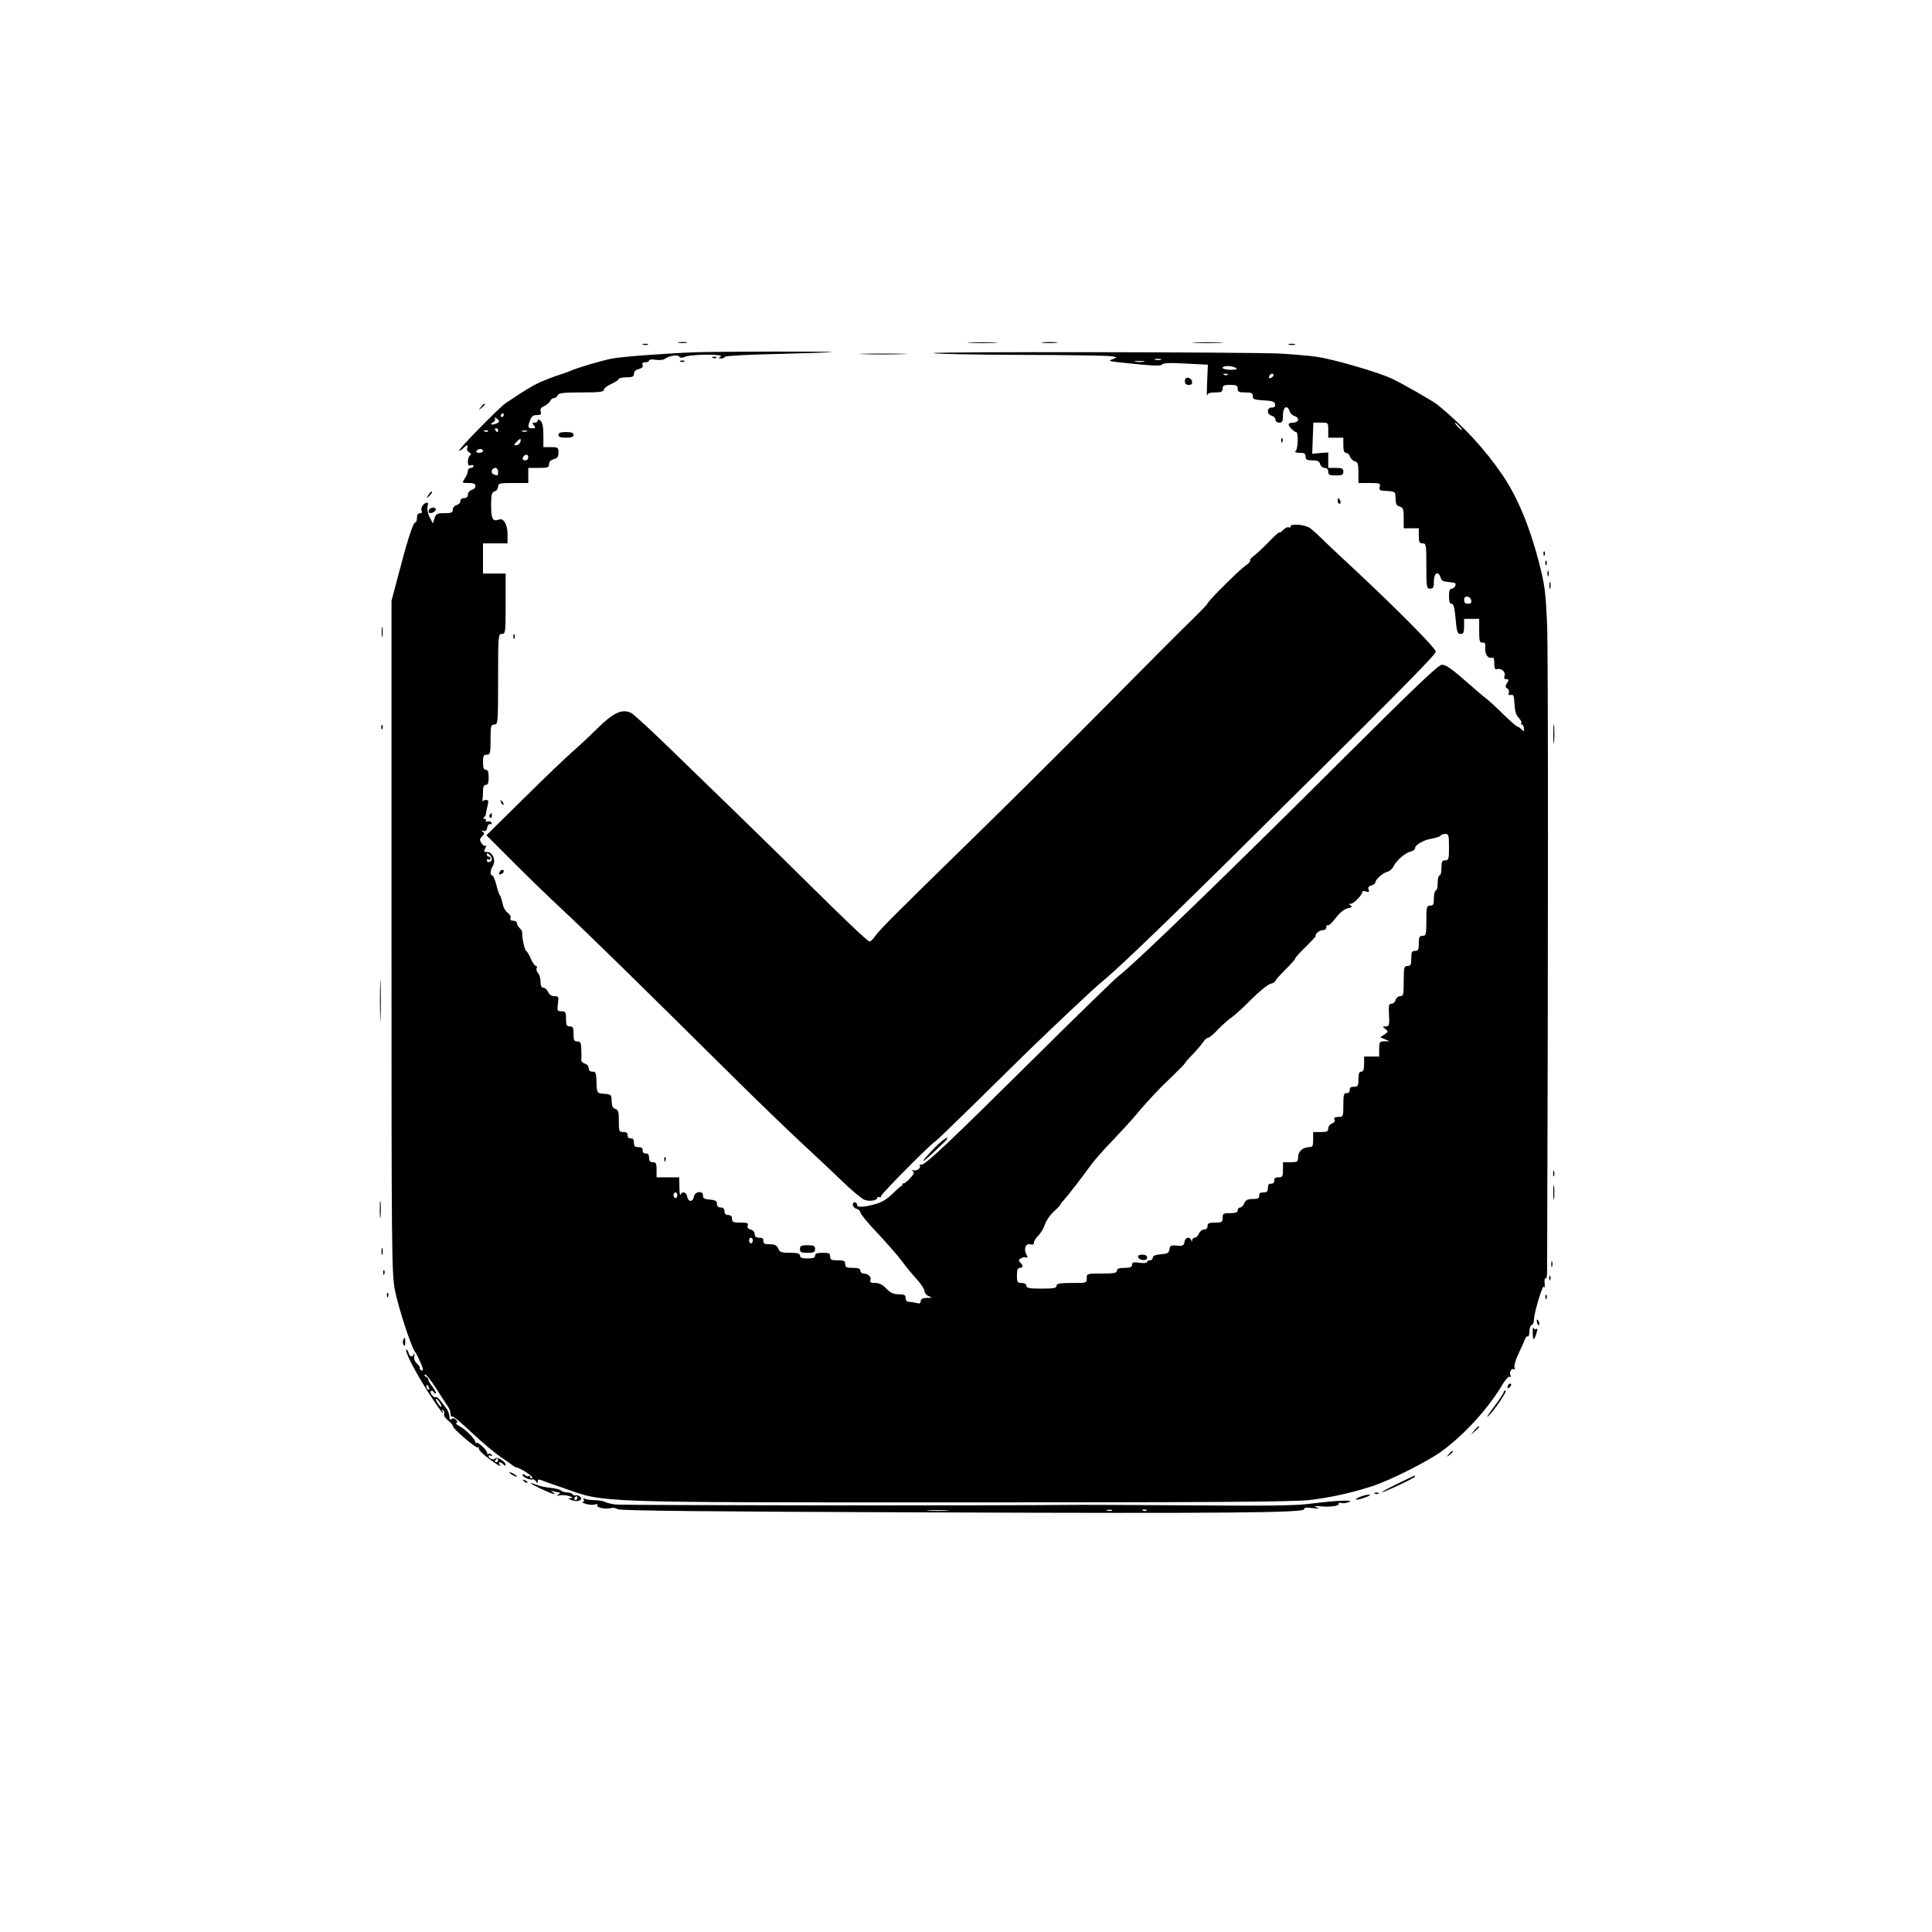
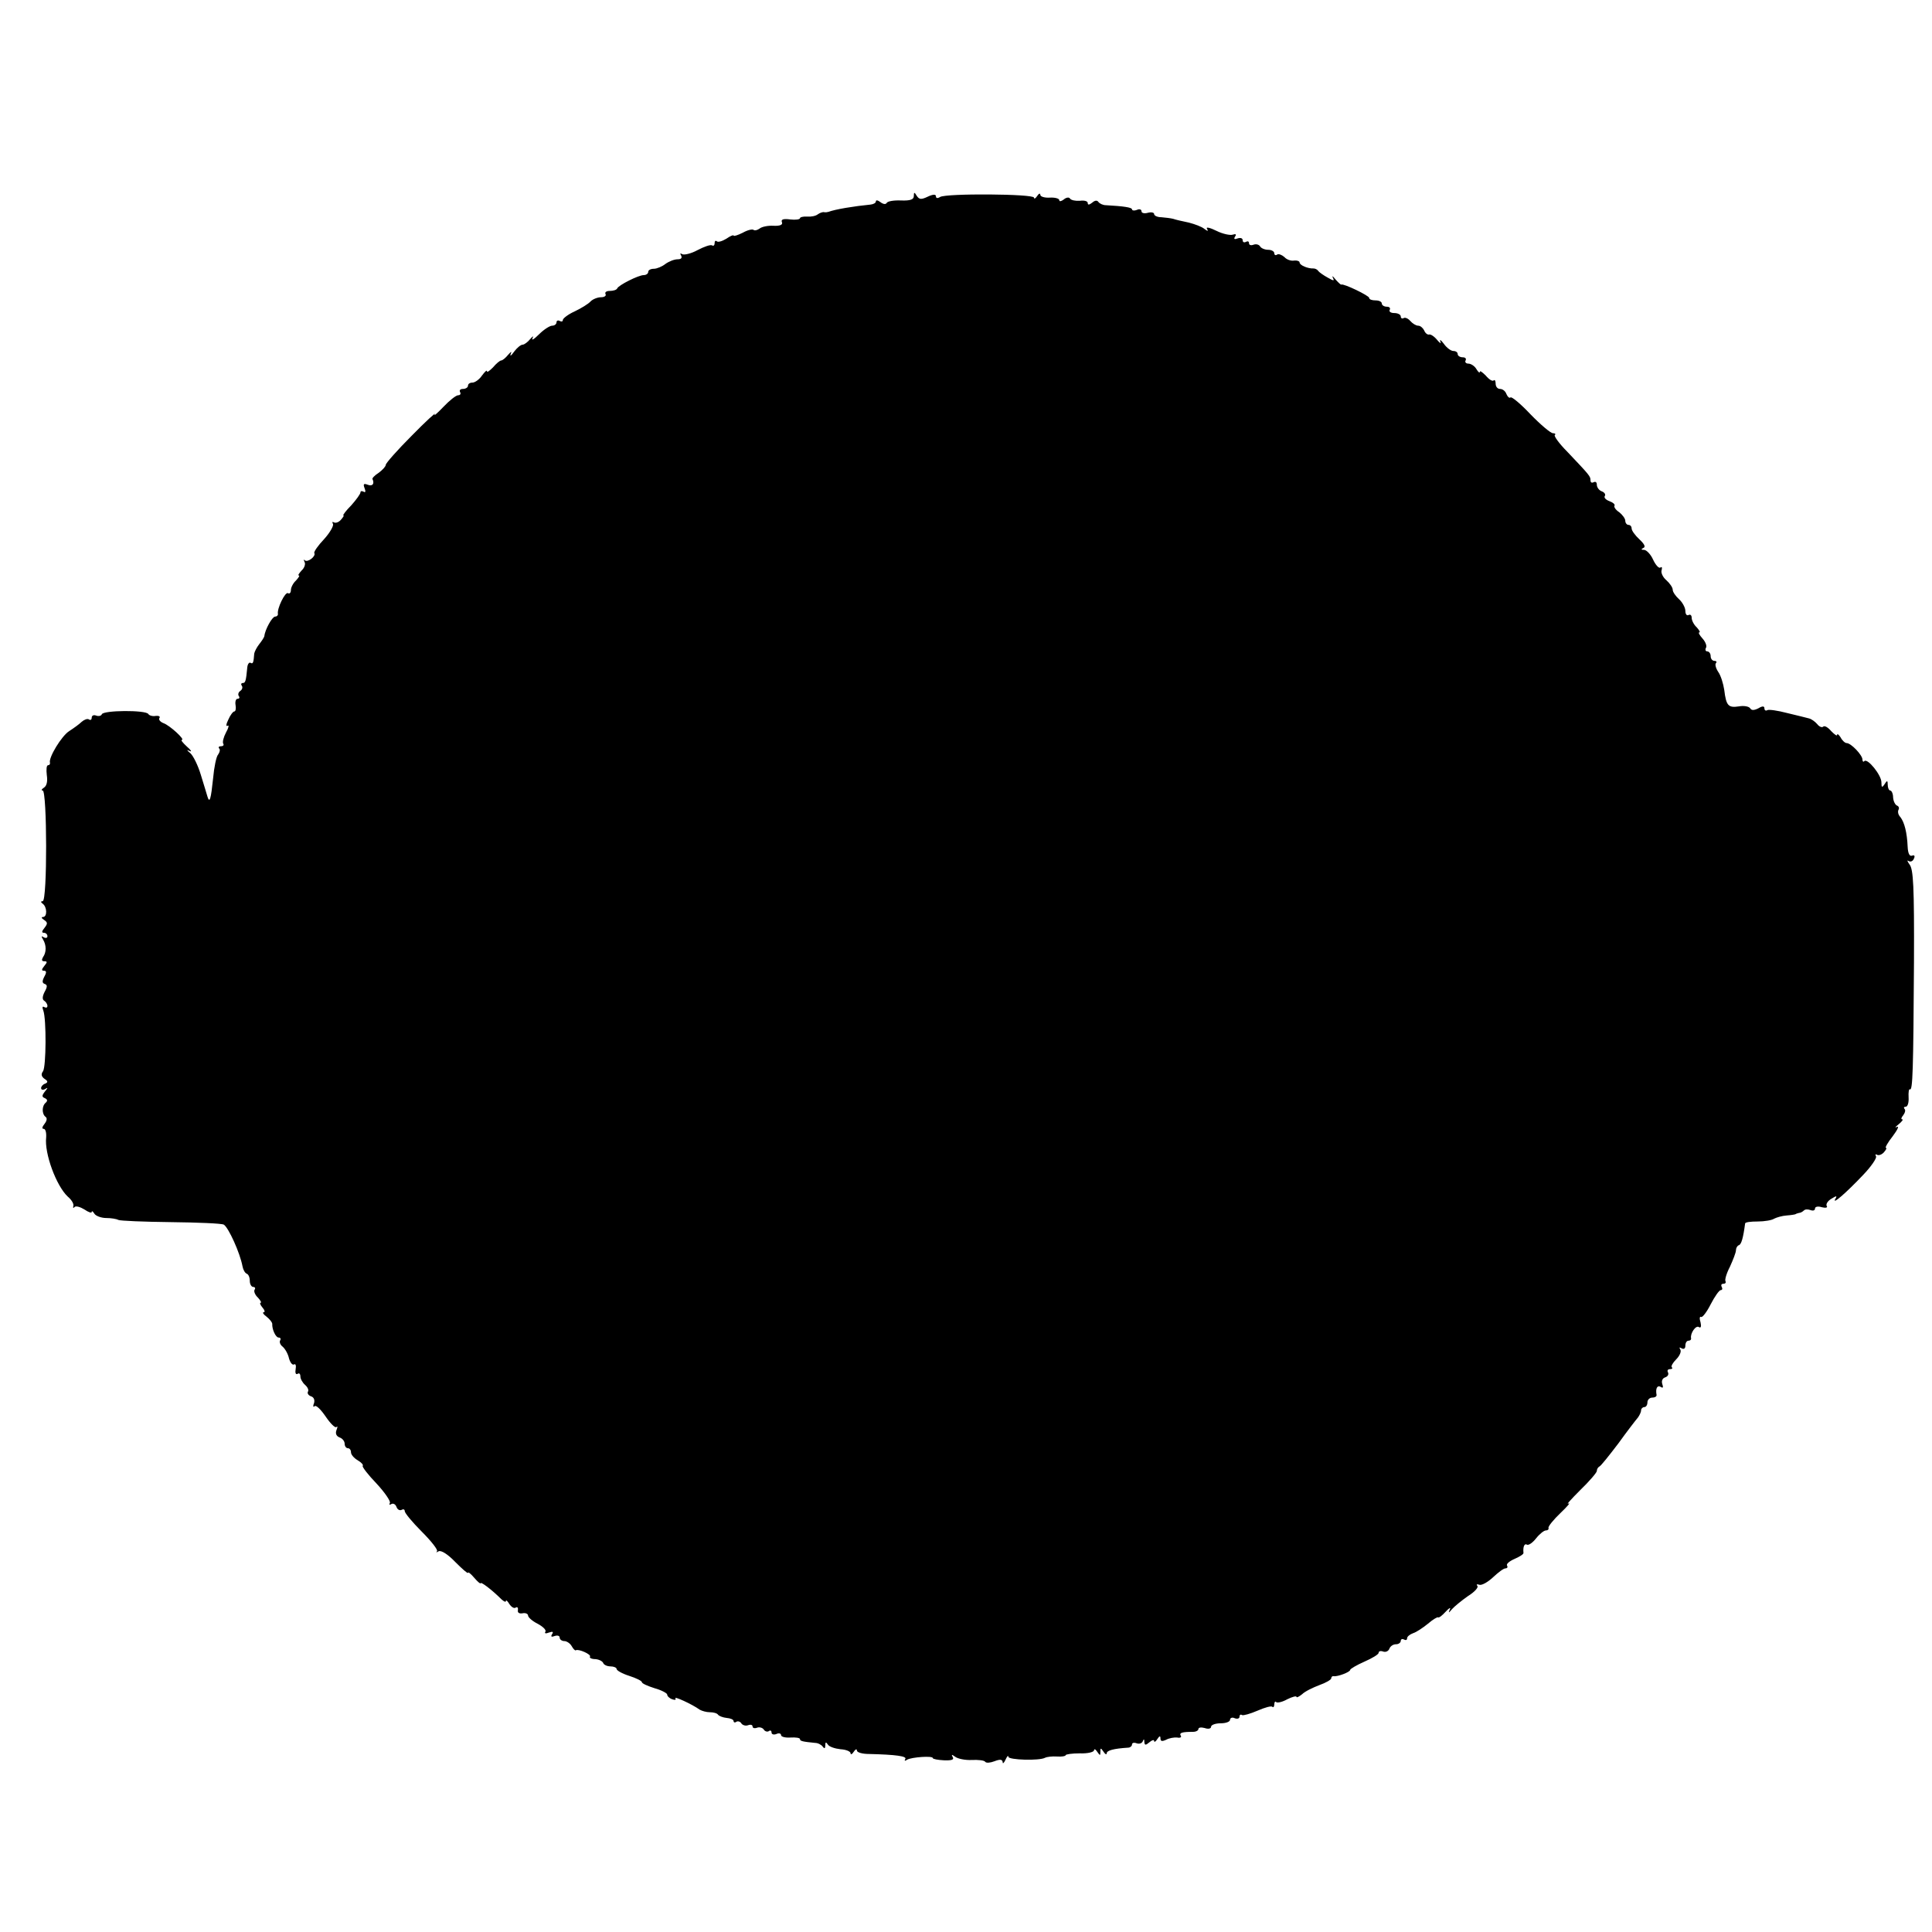
- <svg xmlns="http://www.w3.org/2000/svg" version="1.0" width="1024pt" height="1024pt" viewBox="0 0 1024 1024" preserveAspectRatio="xMidYMid meet">
-   <g transform="translate(0,1024) scale(0.1,-0.1)" fill="#000000" stroke="none">
-     <path d="M3598 8423 c12 -2 30 -2 40 0 9 3 -1 5 -23 4 -22 0 -30 -2 -17 -4z" />
-     <path d="M5143 8423 c37 -2 96 -2 130 0 34 2 4 3 -68 3 -71 0 -99 -1 -62 -3z" />
-     <path d="M5527 8423 c18 -2 50 -2 70 0 21 2 7 4 -32 4 -38 0 -55 -2 -38 -4z" />
-     <path d="M6333 8423 c37 -2 97 -2 135 0 37 2 6 3 -68 3 -74 0 -105 -1 -67 -3z" />
-     <path d="M3408 8413 c6 -2 18 -2 25 0 6 3 1 5 -13 5 -14 0 -19 -2 -12 -5z" />
-     <path d="M6833 8413 c9 -2 23 -2 30 0 6 3 -1 5 -18 5 -16 0 -22 -2 -12 -5z" />
-     <path d="M3690 8373 c-150 -5 -404 -24 -449 -34 -62 -13 -179 -48 -216 -64 -16 -7 -48 -18 -70 -25 -22 -7 -63 -23 -91 -35 -45 -21 -75 -39 -184 -112 -34 -23 -252 -245 -246 -251 3 -2 12 3 21 12 20 20 29 21 21 1 -3 -8 2 -18 11 -23 11 -6 12 -11 4 -16 -6 -4 -11 -19 -11 -33 0 -18 4 -24 15 -19 8 3 15 1 15 -4 0 -6 -7 -10 -15 -10 -8 0 -15 -7 -15 -15 0 -9 -7 -27 -16 -40 -16 -25 -16 -25 20 -25 26 0 36 -4 36 -16 0 -9 -9 -18 -20 -21 -11 -3 -20 -14 -20 -24 0 -12 -7 -19 -20 -19 -12 0 -20 -7 -20 -16 0 -9 -9 -18 -20 -21 -11 -3 -20 -14 -20 -24 0 -16 -8 -19 -44 -19 -39 0 -45 -3 -53 -27 l-9 -27 -17 33 c-10 19 -14 44 -11 57 5 19 3 23 -9 18 -18 -6 -30 -32 -21 -45 3 -5 -2 -9 -10 -9 -10 0 -16 -9 -16 -25 0 -14 -4 -25 -10 -25 -11 0 -44 -105 -92 -290 l-33 -125 0 -1780 c0 -1668 1 -1786 18 -1872 17 -89 87 -304 106 -327 6 -6 19 -33 30 -58 15 -36 17 -46 5 -41 -7 3 -12 8 -9 12 2 4 -4 15 -15 23 -11 11 -17 25 -14 40 2 13 2 17 -2 11 -9 -19 -22 -16 -29 8 -4 11 -9 18 -11 16 -10 -9 46 -117 115 -225 40 -62 75 -112 78 -112 2 0 1 5 -3 12 -4 7 -3 8 4 4 6 -4 9 -13 6 -20 -3 -8 6 -23 20 -34 14 -11 26 -24 26 -30 0 -15 126 -122 134 -114 4 4 6 1 4 -6 -2 -7 26 -34 62 -60 36 -26 59 -39 51 -29 -15 19 -2 24 17 5 8 -8 12 -8 12 -1 0 16 -48 45 -55 33 -7 -11 -35 -2 -35 12 0 5 5 6 12 2 7 -4 8 -3 4 5 -4 6 -12 9 -17 5 -5 -3 -8 -1 -7 4 4 12 -49 62 -56 54 -3 -3 -6 -1 -6 4 0 15 -53 69 -83 84 -16 8 -24 16 -18 18 7 2 6 8 -2 17 -7 8 -16 10 -23 4 -7 -5 -11 -4 -11 4 -1 21 -8 41 -18 53 -5 7 -18 23 -29 38 -10 14 -22 24 -26 21 -11 -7 -35 24 -26 32 4 4 11 1 16 -7 6 -8 10 -10 10 -4 0 6 -9 23 -20 37 -11 14 -20 30 -20 35 0 6 -6 12 -12 15 -7 2 -10 8 -6 12 4 4 30 -28 58 -71 28 -44 56 -87 63 -97 6 -10 13 -22 13 -27 1 -6 2 -15 3 -22 0 -6 4 -8 7 -5 4 4 50 -35 103 -85 53 -50 123 -109 156 -131 33 -22 62 -43 65 -46 3 -3 10 -7 15 -8 25 -4 96 -51 86 -57 -6 -4 -11 -2 -11 5 0 7 -3 9 -7 6 -3 -4 -12 -2 -20 4 -9 8 -13 8 -13 1 0 -11 38 -28 54 -23 5 1 13 -4 17 -11 7 -11 9 -10 9 1 0 9 6 11 18 6 9 -4 67 -24 127 -45 214 -75 140 -73 2095 -73 1321 0 1761 3 1845 12 114 13 223 37 335 73 95 30 295 131 370 185 120 87 253 233 324 356 16 26 33 44 38 40 6 -3 8 -1 5 5 -10 15 3 43 16 35 6 -4 8 0 4 10 -3 8 6 39 20 69 14 29 29 63 34 76 5 13 12 21 16 19 5 -3 9 9 9 26 1 17 6 33 13 35 6 2 11 13 11 25 1 41 47 192 53 177 4 -8 6 -1 4 17 -2 18 0 30 5 27 5 -3 8 14 8 38 6 1684 6 3279 0 3428 -8 176 -12 208 -44 333 -49 187 -113 341 -189 454 -95 141 -210 265 -348 378 -26 20 -177 107 -239 137 -74 35 -311 104 -402 117 -41 6 -127 13 -193 17 -167 8 -1871 11 -1838 2 14 -4 225 -8 467 -9 243 0 456 -4 475 -7 34 -5 34 -5 10 -15 -28 -12 -40 -10 135 -28 86 -8 120 -9 125 -1 5 8 43 10 125 5 l118 -6 -4 -91 c-2 -50 -2 -83 0 -73 3 13 13 17 43 17 32 0 39 3 39 20 0 17 7 20 40 20 33 0 40 -3 40 -20 0 -17 7 -20 40 -20 33 0 40 -3 40 -20 0 -16 8 -19 57 -22 46 -2 59 -7 61 -20 2 -13 -3 -18 -17 -18 -28 0 -28 -36 -1 -43 11 -3 20 -12 20 -21 0 -9 8 -16 20 -16 17 0 20 7 20 40 0 43 23 57 35 21 3 -11 15 -23 26 -26 28 -9 24 -35 -6 -35 -14 0 -25 -4 -25 -9 0 -12 29 -41 40 -41 13 0 10 -94 -4 -102 -6 -4 4 -8 22 -8 25 0 32 -4 32 -20 0 -16 7 -20 36 -20 27 0 37 -5 41 -20 3 -11 14 -20 24 -20 12 0 19 -7 19 -20 0 -17 7 -20 40 -20 33 0 40 3 40 20 0 17 -7 20 -40 20 l-40 0 0 41 0 41 -42 -3 -43 -4 3 83 3 82 40 0 c39 0 39 0 39 -40 l0 -40 40 0 40 0 0 -40 c0 -28 4 -40 14 -40 8 0 17 -9 21 -19 3 -11 15 -23 26 -26 16 -5 19 -16 19 -61 l0 -54 59 0 c54 0 59 -2 54 -20 -4 -16 0 -20 18 -21 62 -3 64 -4 65 -29 2 -45 4 -49 24 -55 17 -5 20 -15 20 -61 l0 -54 40 0 40 0 0 -40 c0 -33 3 -40 20 -40 19 0 20 -7 20 -120 0 -113 1 -120 20 -120 17 0 20 7 20 40 0 43 23 57 35 20 3 -11 12 -21 18 -21 7 -1 19 -3 27 -4 8 -1 20 -3 27 -4 17 -2 4 -31 -13 -31 -10 0 -14 -12 -14 -40 0 -28 4 -40 14 -40 10 0 16 -22 21 -80 6 -69 10 -80 26 -80 15 0 19 7 19 40 l0 40 40 0 40 0 0 -64 c0 -55 3 -64 18 -62 13 1 16 -5 14 -27 -3 -33 15 -60 35 -53 9 4 13 -5 13 -30 0 -24 4 -34 13 -31 22 8 48 -13 42 -34 -5 -13 -2 -19 9 -19 14 0 14 -3 4 -20 -11 -17 -10 -22 1 -29 8 -5 11 -16 8 -24 -4 -10 0 -13 11 -10 14 3 17 -5 19 -48 2 -36 8 -59 23 -74 11 -12 17 -25 13 -28 -3 -4 -2 -7 3 -7 5 0 10 -9 11 -20 2 -18 0 -19 -13 -5 -9 8 -19 15 -23 15 -4 0 -36 28 -72 63 -35 35 -76 72 -91 84 -15 11 -55 45 -90 76 -93 82 -120 101 -144 104 -17 3 -133 -108 -531 -504 -589 -588 -1105 -1087 -1183 -1145 -19 -14 -217 -207 -440 -428 -456 -452 -587 -576 -607 -573 -8 0 -12 -2 -9 -5 11 -10 -15 -31 -32 -25 -12 3 -13 2 -4 -4 10 -7 6 -16 -15 -39 -15 -16 -31 -28 -35 -27 -4 2 -7 0 -5 -5 1 -4 -1 -7 -4 -7 -3 0 -25 -19 -48 -42 -30 -29 -59 -47 -95 -56 -57 -16 -95 -17 -93 -4 1 5 -4 12 -10 14 -7 3 -13 -3 -13 -12 0 -9 9 -19 20 -22 11 -3 20 -12 20 -19 0 -8 42 -59 93 -112 50 -54 108 -120 127 -146 19 -26 54 -69 77 -94 24 -26 43 -55 43 -65 0 -10 10 -22 23 -27 20 -8 19 -9 -10 -9 -24 -1 -33 -6 -33 -17 0 -12 -6 -15 -22 -10 -13 3 -31 6 -40 6 -11 0 -18 8 -18 20 0 16 -7 20 -36 20 -28 0 -44 7 -66 30 -19 21 -38 30 -59 30 -22 0 -30 4 -26 14 7 17 -11 36 -35 36 -10 0 -18 7 -18 15 0 11 -11 15 -40 15 -33 0 -40 3 -40 20 0 17 -7 20 -40 20 -33 0 -40 3 -40 20 0 17 -7 20 -40 20 -29 0 -40 -4 -40 -15 0 -11 -11 -15 -40 -15 -29 0 -40 4 -40 15 0 11 -13 15 -53 15 -45 0 -54 3 -62 22 -8 18 -18 23 -45 23 -27 0 -35 4 -34 18 1 12 -5 17 -22 17 -17 0 -24 6 -24 19 0 11 -9 21 -21 24 -15 4 -20 11 -16 21 5 13 -2 16 -38 16 -38 0 -45 3 -45 20 0 13 -7 20 -20 20 -13 0 -20 7 -20 20 0 13 -7 20 -20 20 -13 0 -20 7 -20 19 0 16 -8 20 -37 23 -29 2 -38 7 -37 21 3 28 -44 23 -48 -5 -2 -13 -10 -23 -18 -23 -8 0 -16 10 -18 23 -4 24 -27 30 -35 10 -3 -7 -6 11 -6 40 l-1 52 -60 0 -60 0 0 40 c0 33 -3 40 -20 40 -14 0 -20 7 -20 24 0 17 -5 23 -17 22 -11 0 -17 6 -17 17 1 12 -5 17 -22 17 -19 0 -24 5 -24 24 0 17 -5 23 -17 22 -11 0 -17 6 -17 17 1 12 -5 17 -22 17 -23 0 -24 3 -24 59 0 49 -3 59 -18 63 -13 4 -19 15 -20 38 -1 39 -1 39 -43 43 -36 3 -36 3 -38 75 -1 35 -4 42 -21 42 -13 0 -20 7 -20 19 0 10 -9 21 -21 24 -11 3 -19 11 -18 19 1 7 1 32 0 56 -1 35 -4 42 -21 42 -17 0 -20 7 -20 40 0 33 -3 40 -20 40 -17 0 -20 7 -20 40 0 36 -3 40 -24 40 -22 0 -24 3 -19 40 5 37 4 40 -18 40 -16 0 -28 8 -34 23 -6 12 -17 22 -25 22 -10 0 -15 10 -15 31 0 17 -6 39 -14 47 -7 9 -10 21 -6 27 3 5 1 10 -4 10 -6 0 -19 18 -28 40 -10 22 -21 40 -24 40 -8 0 -24 78 -21 96 1 6 -5 17 -13 24 -8 7 -15 19 -15 26 0 8 -9 14 -20 14 -12 0 -17 5 -14 14 3 8 -4 20 -15 28 -12 8 -24 30 -27 49 -4 19 -10 39 -15 44 -4 6 -13 32 -19 58 -7 26 -16 47 -21 47 -13 0 -11 27 3 50 18 28 -1 75 -29 74 -19 0 -20 2 -11 20 6 12 7 18 3 14 -5 -5 -15 1 -22 12 -12 18 -12 22 2 37 13 13 14 18 3 25 -10 8 -9 9 4 4 12 -3 18 2 20 17 2 12 9 21 16 19 8 -1 10 2 7 8 -4 6 -14 9 -22 6 -8 -3 -11 -1 -8 4 3 6 0 10 -7 10 -8 0 -9 3 -3 8 6 4 11 14 11 22 1 8 5 27 9 43 5 21 4 27 -8 27 -8 0 -17 -3 -20 -7 -2 -5 -2 -2 0 5 1 8 3 29 3 48 0 24 5 34 15 34 11 0 15 11 15 40 0 29 -4 40 -15 40 -11 0 -15 11 -15 40 0 33 3 40 20 40 18 0 20 7 20 80 0 73 2 80 20 80 19 0 20 7 20 240 0 233 1 240 20 240 19 0 20 7 20 160 l0 160 -60 0 -60 0 0 80 0 80 65 0 65 0 0 49 c0 52 -21 87 -46 77 -32 -12 -41 4 -41 74 0 59 3 71 19 76 10 3 18 14 18 25 0 17 8 19 80 19 l80 0 0 40 0 40 55 0 c48 0 55 2 55 20 0 13 9 22 25 26 19 5 25 13 25 35 0 27 -3 29 -40 29 l-40 0 0 64 c0 44 -5 67 -15 76 -10 9 -15 9 -15 1 0 -6 -7 -11 -16 -11 -14 0 -14 -3 -4 -15 10 -13 9 -15 -9 -15 -24 0 -25 7 -11 44 7 19 17 26 35 26 21 0 25 4 21 18 -5 13 1 22 19 30 14 7 28 19 31 27 4 8 13 15 20 15 8 0 17 7 20 15 5 12 29 15 125 15 93 0 119 3 119 13 0 8 18 22 40 32 22 10 40 22 40 27 0 4 18 8 40 8 33 0 40 4 40 19 0 12 9 21 26 25 17 5 24 12 20 21 -4 10 1 15 14 15 11 0 20 4 20 9 0 6 16 7 35 4 19 -3 40 -1 47 4 22 17 70 25 78 13 5 -8 15 -8 34 0 36 13 207 14 186 0 -13 -8 -13 -10 2 -10 9 0 18 4 20 9 2 5 129 12 283 15 153 4 281 8 283 10 3 4 -592 3 -718 -1z m2463 -40 c-7 -2 -21 -2 -30 0 -10 3 -4 5 12 5 17 0 24 -2 18 -5z m-90 -10 c-13 -2 -33 -2 -45 0 -13 2 -3 4 22 4 25 0 35 -2 23 -4z m487 -33 c11 -7 4 -10 -27 -10 -24 0 -43 5 -43 10 0 13 50 13 70 0z m-43 -36 c-3 -3 -12 -4 -19 -1 -8 3 -5 6 6 6 11 1 17 -2 13 -5z m243 -3 c0 -5 -7 -11 -14 -14 -10 -4 -13 -1 -9 9 6 15 23 19 23 5z m-4080 -211 c0 -5 -5 -10 -11 -10 -5 0 -7 5 -4 10 3 6 8 10 11 10 2 0 4 -4 4 -10z m-32 -41 c-7 -5 -20 -9 -28 -9 -12 1 -11 3 3 11 10 6 14 15 10 22 -4 7 1 6 11 -2 13 -11 14 -16 4 -22z m5097 -19 c10 -11 16 -20 13 -20 -3 0 -13 9 -23 20 -10 11 -16 20 -13 20 3 0 13 -9 23 -20z m-5095 -20 c0 -5 -2 -10 -4 -10 -3 0 -8 5 -11 10 -3 6 -1 10 4 10 6 0 11 -4 11 -10z m-53 -6 c-3 -3 -12 -4 -19 -1 -8 3 -5 6 6 6 11 1 17 -2 13 -5z m206 -1 c-7 -2 -19 -2 -25 0 -7 3 -2 5 12 5 14 0 19 -2 13 -5z m-36 -58 c-4 -8 -13 -15 -22 -15 -13 0 -12 3 3 18 19 21 27 20 19 -3z m-197 -45 c0 -5 -9 -10 -21 -10 -11 0 -17 5 -14 10 3 6 13 10 21 10 8 0 14 -4 14 -10z m240 -35 c0 -8 -7 -15 -15 -15 -16 0 -20 12 -8 23 11 12 23 8 23 -8z m-160 -75 c0 -22 -1 -23 -24 -14 -18 7 -10 34 10 34 8 0 14 -9 14 -20z m5158 -683 c2 -12 -3 -17 -17 -17 -15 0 -21 6 -21 21 0 25 33 22 38 -4z m-118 -1307 c0 -63 -2 -70 -20 -70 -17 0 -20 -7 -20 -40 0 -22 -4 -40 -10 -40 -5 0 -10 -18 -10 -40 0 -22 -4 -40 -10 -40 -5 0 -10 -18 -10 -40 0 -33 -3 -40 -20 -40 -18 0 -20 -7 -20 -80 0 -73 -2 -80 -20 -80 -17 0 -20 -7 -20 -40 0 -33 -3 -40 -20 -40 -17 0 -20 -7 -20 -40 0 -33 -3 -40 -20 -40 -18 0 -20 -7 -20 -80 0 -72 -2 -80 -19 -80 -10 0 -21 -9 -24 -20 -3 -11 -13 -20 -22 -20 -14 0 -16 -9 -13 -60 3 -54 1 -60 -17 -60 -19 -1 -19 -1 -2 -14 16 -13 16 -14 -5 -29 l-23 -15 25 -10 25 -11 -27 0 c-26 -1 -28 -4 -28 -41 l0 -40 -40 0 -40 0 0 -40 c0 -29 -4 -40 -15 -40 -11 0 -15 -11 -15 -40 0 -36 -3 -40 -24 -40 -17 0 -23 -5 -22 -17 0 -11 -6 -17 -16 -17 -15 2 -18 -7 -18 -62 0 -62 -1 -64 -26 -64 -19 0 -25 -4 -21 -14 4 -9 -2 -17 -14 -21 -10 -4 -19 -15 -19 -26 0 -16 -7 -19 -40 -19 l-40 0 0 -40 c0 -35 -3 -40 -22 -40 -33 -1 -58 -23 -58 -54 0 -24 -3 -26 -40 -26 l-40 0 0 -40 c0 -36 -3 -40 -24 -40 -17 0 -23 -5 -22 -17 0 -11 -6 -17 -16 -17 -13 1 -18 -5 -18 -22 0 -19 -5 -24 -24 -24 -17 0 -23 -5 -22 -17 1 -14 -7 -18 -34 -18 -27 0 -37 -5 -45 -22 -5 -13 -15 -23 -22 -23 -7 0 -13 -7 -13 -15 0 -11 -11 -15 -40 -15 -36 0 -40 -2 -40 -25 0 -22 -4 -25 -40 -25 -33 0 -40 -4 -40 -19 0 -12 -7 -18 -17 -17 -10 0 -22 -9 -28 -21 -5 -13 -15 -23 -22 -23 -7 0 -13 -6 -14 -12 0 -10 -2 -10 -6 0 -8 20 -31 14 -35 -10 -3 -20 -8 -23 -40 -20 -32 3 -37 0 -40 -20 -2 -19 -10 -23 -45 -26 -29 -2 -43 -8 -43 -18 0 -8 -7 -14 -15 -14 -8 0 -15 -4 -15 -9 0 -5 -18 -7 -40 -4 -33 5 -40 3 -40 -11 0 -12 -10 -16 -40 -16 -29 0 -40 -4 -40 -15 0 -12 -16 -15 -80 -15 -79 0 -80 0 -80 -25 0 -25 -1 -25 -80 -25 -64 0 -80 -3 -80 -15 0 -12 -16 -15 -80 -15 -64 0 -80 3 -80 15 0 9 -9 15 -25 15 -22 0 -25 4 -25 40 0 29 4 40 15 40 18 0 19 12 3 28 -10 10 -10 15 2 22 8 6 21 8 28 5 10 -3 10 0 2 16 -16 29 -3 61 21 54 13 -4 19 -2 19 9 0 8 11 25 24 38 13 13 29 40 35 60 7 20 28 51 47 67 19 17 34 33 34 36 0 3 8 13 18 24 24 26 85 105 147 190 17 23 66 79 110 124 44 46 100 107 125 137 38 46 91 104 136 150 7 7 37 36 68 66 31 30 56 56 56 58 0 3 18 24 41 47 22 23 48 53 56 66 8 13 21 23 27 23 6 0 30 20 53 45 23 24 55 52 70 62 15 10 62 52 104 95 42 42 88 80 102 83 15 4 27 11 27 16 0 5 24 31 53 60 28 28 52 54 52 59 0 4 26 33 58 64 31 31 55 56 51 56 -4 0 -1 7 6 15 7 8 21 15 31 15 11 0 19 7 19 16 0 8 4 13 8 10 5 -3 24 15 42 39 21 28 44 46 63 51 22 4 26 8 16 15 -12 7 -12 9 1 9 15 0 60 46 60 62 0 5 9 7 20 3 15 -5 19 -3 14 10 -5 11 0 18 15 22 11 3 21 11 21 17 0 15 40 50 65 56 11 3 25 16 31 28 15 31 61 71 89 78 14 3 25 11 25 18 1 19 43 43 88 51 23 4 44 11 48 16 3 5 14 9 25 9 17 0 19 -7 19 -70z m-5074 -69 c-9 -14 -26 -14 -26 0 0 5 5 7 10 4 6 -3 10 -1 10 4 0 6 -4 11 -10 11 -5 0 -10 5 -10 12 0 8 6 7 16 -4 9 -9 13 -21 10 -27z m984 -1776 c0 -8 -4 -15 -10 -15 -5 0 -10 7 -10 15 0 8 5 15 10 15 6 0 10 -7 10 -15z m400 -240 c0 -8 -4 -15 -10 -15 -5 0 -10 7 -10 15 0 8 5 15 10 15 6 0 10 -7 10 -15z m-1716 -781 c3 -8 2 -12 -4 -9 -6 3 -10 10 -10 16 0 14 7 11 14 -7z m66 -98 c0 -6 -7 -1 -15 10 -8 10 -15 23 -15 28 0 6 7 1 15 -10 8 -10 15 -23 15 -28z m300 -286 c0 -5 -5 -10 -11 -10 -5 0 -7 5 -4 10 3 6 8 10 11 10 2 0 4 -4 4 -10z" />
-     <path d="M6032 3578 c7 -20 48 -23 48 -4 0 11 -9 16 -26 16 -16 0 -24 -5 -22 -12z" />
-     <path d="M4578 8363 c56 -2 148 -2 205 0 56 1 10 3 -103 3 -113 0 -159 -2 -102 -3z" />
-     <path d="M3778 8343 c7 -3 16 -2 19 1 4 3 -2 6 -13 5 -11 0 -14 -3 -6 -6z" />
-     <path d="M3608 8323 c7 -3 16 -2 19 1 4 3 -2 6 -13 5 -11 0 -14 -3 -6 -6z" />
-     <path d="M6280 8221 c0 -15 6 -21 21 -21 14 0 19 5 17 17 -5 26 -38 29 -38 4z" />
-     <path d="M2549 8083 c-13 -16 -12 -17 4 -4 16 13 21 21 13 21 -2 0 -10 -8 -17 -17z" />
-     <path d="M2960 7935 c0 -11 11 -15 40 -15 29 0 40 4 40 15 0 11 -11 15 -40 15 -29 0 -40 -4 -40 -15z" />
-     <path d="M6791 7904 c0 -11 3 -14 6 -6 3 7 2 16 -1 19 -3 4 -6 -2 -5 -13z" />
-     <path d="M2271 7617 c-13 -21 -12 -21 5 -5 10 10 16 20 13 22 -3 3 -11 -5 -18 -17z" />
-     <path d="M7090 7585 c0 -8 4 -15 10 -15 5 0 7 7 4 15 -4 8 -8 15 -10 15 -2 0 -4 -7 -4 -15z" />
-     <path d="M2275 7539 c-4 -6 -4 -13 -1 -16 8 -8 36 5 36 17 0 13 -27 13 -35 -1z" />
-     <path d="M6840 7450 c0 -6 -4 -9 -10 -5 -5 3 -18 -3 -30 -15 -11 -11 -20 -17 -20 -12 0 4 -26 -20 -58 -53 -32 -33 -68 -66 -80 -74 -11 -8 -19 -18 -16 -22 2 -5 -8 -16 -23 -26 -29 -18 -203 -191 -203 -202 0 -3 -33 -37 -72 -76 -40 -38 -247 -245 -459 -460 -212 -214 -541 -541 -730 -725 -393 -384 -473 -464 -501 -502 -11 -16 -23 -28 -29 -28 -10 0 -122 106 -348 330 -92 91 -250 246 -352 345 -102 99 -266 258 -365 354 -98 95 -188 178 -200 183 -48 22 -92 1 -178 -83 -44 -44 -106 -101 -136 -127 -30 -26 -144 -135 -253 -243 l-199 -196 149 -149 c82 -82 200 -196 263 -254 116 -108 448 -433 873 -855 133 -132 303 -296 377 -365 74 -69 176 -164 225 -212 50 -48 102 -91 116 -97 29 -11 69 -4 69 11 0 5 5 6 10 3 6 -3 10 -1 10 6 0 11 276 289 287 289 2 0 95 89 206 198 110 108 239 235 286 281 131 127 349 333 384 361 78 63 278 254 619 590 910 899 1158 1149 1158 1166 0 18 -199 219 -429 434 -63 58 -137 128 -165 155 -28 28 -60 57 -71 65 -24 19 -105 27 -105 10z" />
-     <path d="M8181 7304 c0 -11 3 -14 6 -6 3 7 2 16 -1 19 -3 4 -6 -2 -5 -13z" />
-     <path d="M8191 7254 c0 -11 3 -14 6 -6 3 7 2 16 -1 19 -3 4 -6 -2 -5 -13z" />
-     <path d="M8202 7200 c0 -14 2 -19 5 -12 2 6 2 18 0 25 -3 6 -5 1 -5 -13z" />
-     <path d="M8212 7135 c0 -16 2 -22 5 -12 2 9 2 23 0 30 -3 6 -5 -1 -5 -18z" />
-     <path d="M2023 6890 c0 -25 2 -35 4 -22 2 12 2 32 0 45 -2 12 -4 2 -4 -23z" />
-     <path d="M2721 6864 c0 -11 3 -14 6 -6 3 7 2 16 -1 19 -3 4 -6 -2 -5 -13z" />
-     <path d="M8233 6350 c0 -47 2 -66 4 -42 2 23 2 61 0 85 -2 23 -4 4 -4 -43z" />
-     <path d="M2021 6384 c0 -11 3 -14 6 -6 3 7 2 16 -1 19 -3 4 -6 -2 -5 -13z" />
-     <path d="M2656 5987 c3 -10 9 -15 12 -12 3 3 0 11 -7 18 -10 9 -11 8 -5 -6z" />
-     <path d="M2595 5921 c-3 -5 -2 -12 3 -15 5 -3 9 1 9 9 0 17 -3 19 -12 6z" />
-     <path d="M2647 5616 c-4 -10 -1 -13 9 -9 7 3 14 9 14 14 0 14 -17 10 -23 -5z" />
-     <path d="M2014 4935 c0 -99 2 -138 3 -87 2 51 2 132 0 180 -1 48 -3 6 -3 -93z" />
-     <path d="M4954 4157 c-28 -29 -55 -59 -59 -67 -7 -13 21 11 112 98 13 12 18 22 11 21 -7 0 -36 -24 -64 -52z" />
-     <path d="M3521 4094 c0 -11 3 -14 6 -6 3 7 2 16 -1 19 -3 4 -6 -2 -5 -13z" />
-     <path d="M8232 4020 c0 -14 2 -19 5 -12 2 6 2 18 0 25 -3 6 -5 1 -5 -13z" />
-     <path d="M8233 3920 c0 -36 2 -50 4 -32 2 17 2 47 0 65 -2 17 -4 3 -4 -33z" />
-     <path d="M2013 3830 c0 -41 2 -58 4 -37 2 20 2 54 0 75 -2 20 -4 3 -4 -38z" />
-     <path d="M4240 3620 c0 -17 7 -20 40 -20 33 0 40 3 40 20 0 17 -7 20 -40 20 -33 0 -40 -3 -40 -20z" />
-     <path d="M2022 3605 c0 -16 2 -22 5 -12 2 9 2 23 0 30 -3 6 -5 -1 -5 -18z" />
-     <path d="M8222 3540 c0 -14 2 -19 5 -12 2 6 2 18 0 25 -3 6 -5 1 -5 -13z" />
-     <path d="M2031 3494 c0 -11 3 -14 6 -6 3 7 2 16 -1 19 -3 4 -6 -2 -5 -13z" />
-     <path d="M8211 3464 c0 -11 3 -14 6 -6 3 7 2 16 -1 19 -3 4 -6 -2 -5 -13z" />
-     <path d="M2051 3374 c0 -11 3 -14 6 -6 3 7 2 16 -1 19 -3 4 -6 -2 -5 -13z" />
-     <path d="M8191 3364 c0 -11 3 -14 6 -6 3 7 2 16 -1 19 -3 4 -6 -2 -5 -13z" />
-     <path d="M8147 3229 c4 -13 8 -18 11 -10 2 7 -1 18 -6 23 -8 8 -9 4 -5 -13z" />
-     <path d="M8124 3173 c1 -42 7 -40 21 6 5 15 3 21 -3 17 -6 -3 -12 0 -15 6 -2 7 -4 -6 -3 -29z" />
-     <path d="M2137 3137 c-3 -8 -2 -20 3 -26 5 -9 8 -4 8 13 0 29 -3 32 -11 13z" />
-     <path d="M7997 2903 c-4 -3 -7 -11 -7 -17 0 -6 5 -5 12 2 6 6 9 14 7 17 -3 3 -9 2 -12 -2z" />
-     <path d="M7970 2861 c0 -4 -23 -39 -51 -77 -29 -38 -43 -61 -33 -52 30 26 106 138 94 138 -5 0 -10 -4 -10 -9z" />
-     <path d="M7814 2658 l-19 -23 23 19 c12 11 22 21 22 23 0 8 -8 2 -26 -19z" />
-     <path d="M7679 2533 c-13 -16 -12 -17 4 -4 9 7 17 15 17 17 0 8 -8 3 -21 -13z" />
-     <path d="M2700 2436 c0 -3 9 -10 20 -16 11 -6 20 -8 20 -6 0 3 -9 10 -20 16 -11 6 -20 8 -20 6z" />
-     <path d="M7405 2375 c-49 -24 -86 -44 -81 -44 12 -1 176 76 176 83 0 8 9 11 -95 -39z" />
-     <path d="M2777 2389 c7 -7 15 -10 18 -7 3 3 -2 9 -12 12 -14 6 -15 5 -6 -5z" />
-     <path d="M2865 2350 c62 -29 91 -38 65 -19 -12 9 -12 10 3 5 10 -3 24 -6 30 -6 7 0 6 -5 -3 -11 -12 -8 -11 -9 5 -5 11 3 34 2 50 -3 22 -7 25 -10 10 -11 -16 -1 -14 -4 8 -12 34 -12 64 6 37 22 -8 5 -17 7 -21 4 -4 -2 -10 0 -14 6 -3 5 -16 10 -29 10 -12 0 -26 4 -32 10 -5 5 -30 11 -54 14 -25 2 -58 9 -73 15 -52 20 -42 10 18 -19z m195 -50 c0 -5 -5 -10 -11 -10 -5 0 -7 5 -4 10 3 6 8 10 11 10 2 0 4 -4 4 -10z" />
-     <path d="M7288 2323 c7 -3 16 -2 19 1 4 3 -2 6 -13 5 -11 0 -14 -3 -6 -6z" />
-     <path d="M7205 2305 c-39 -18 -11 -18 35 0 22 8 28 13 15 13 -11 0 -33 -6 -50 -13z" />
-     <path d="M3094 2292 c4 -7 1 -12 -6 -13 -7 0 1 -5 17 -10 17 -5 38 -6 49 -3 11 4 16 2 12 -4 -7 -12 43 -23 73 -15 11 3 27 0 35 -6 9 -8 466 -13 1647 -17 1611 -6 2005 -2 1992 18 -4 7 11 9 43 5 36 -4 43 -4 24 3 -20 8 -16 9 20 6 51 -5 102 3 95 14 -3 5 3 6 13 4 9 -3 28 -1 42 5 34 13 -70 8 -205 -9 -74 -10 -228 -12 -590 -9 -269 2 -553 3 -630 3 -466 -5 -2428 -3 -2465 2 -25 4 -49 10 -55 14 -5 4 -30 8 -53 9 -24 0 -49 4 -54 8 -7 3 -8 1 -4 -5z m1924 -59 c-27 -2 -69 -2 -95 0 -27 2 -5 3 47 3 52 0 74 -1 48 -3z m875 0 c-7 -2 -19 -2 -25 0 -7 3 -2 5 12 5 14 0 19 -2 13 -5z m184 1 c-3 -3 -12 -4 -19 -1 -8 3 -5 6 6 6 11 1 17 -2 13 -5z" />
+ <svg xmlns="http://www.w3.org/2000/svg" version="1.0" width="611pt" height="611pt" viewBox="0 0 611 611" preserveAspectRatio="xMidYMid meet">
+   <g transform="translate(0,611) scale(0.1,-0.1)" fill="#000000" stroke="none">
+     <path d="M2890 5490 c0 -11 -11 -15 -40 -14 -22 1 -43 -2 -46 -8 -3 -5 -11 -4 -20 3 -8 6 -14 7 -14 2 0 -5 -8 -9 -17 -10 -52 -5 -112 -15 -133 -23 -3 -1 -9 -2 -14 -1 -4 1 -13 -2 -20 -7 -6 -5 -21 -8 -33 -7 -13 1 -23 -2 -23 -5 0 -4 -14 -6 -31 -4 -22 3 -30 0 -26 -9 3 -8 -6 -12 -27 -11 -17 1 -37 -3 -44 -9 -7 -5 -15 -7 -19 -4 -3 3 -18 0 -34 -9 -16 -8 -29 -12 -29 -9 0 3 -10 -1 -23 -10 -13 -8 -27 -12 -30 -8 -4 3 -7 1 -7 -6 0 -7 -4 -10 -8 -7 -5 3 -25 -4 -46 -15 -20 -11 -42 -16 -48 -13 -7 4 -8 3 -4 -4 4 -8 0 -12 -11 -12 -11 0 -28 -7 -39 -15 -10 -8 -27 -15 -36 -15 -10 0 -18 -4 -18 -10 0 -5 -6 -10 -14 -10 -17 0 -80 -32 -84 -42 -2 -5 -13 -8 -23 -8 -11 0 -17 -4 -14 -10 3 -5 -3 -10 -14 -10 -11 0 -26 -6 -33 -13 -7 -8 -30 -22 -51 -32 -20 -9 -37 -22 -37 -27 0 -5 -4 -6 -10 -3 -5 3 -10 1 -10 -4 0 -6 -6 -11 -14 -11 -7 0 -26 -12 -41 -27 -16 -16 -25 -21 -21 -13 4 9 2 8 -7 -2 -8 -10 -19 -18 -24 -18 -6 0 -18 -10 -27 -22 -9 -13 -14 -16 -11 -8 4 10 2 9 -8 -2 -8 -10 -18 -18 -22 -18 -4 0 -16 -10 -26 -22 -11 -11 -19 -17 -19 -12 0 5 -7 -2 -16 -14 -8 -12 -22 -22 -30 -22 -8 0 -14 -4 -14 -10 0 -5 -7 -10 -16 -10 -8 0 -12 -4 -9 -10 3 -5 1 -10 -6 -10 -7 0 -28 -17 -47 -37 -20 -21 -32 -31 -27 -23 5 8 -28 -22 -73 -68 -45 -45 -82 -87 -82 -92 0 -5 -10 -16 -22 -25 -13 -8 -22 -18 -20 -20 7 -15 0 -24 -15 -18 -13 5 -15 2 -10 -11 4 -10 3 -15 -3 -11 -6 3 -10 2 -10 -2 0 -5 -13 -23 -29 -41 -17 -17 -28 -32 -25 -32 3 0 -1 -6 -8 -14 -7 -8 -17 -11 -22 -8 -5 3 -6 1 -3 -5 3 -5 -9 -27 -28 -48 -19 -20 -33 -40 -31 -44 6 -10 -21 -31 -30 -23 -4 4 -4 2 -1 -5 4 -6 0 -19 -9 -27 -8 -9 -13 -16 -9 -16 4 0 -1 -7 -9 -16 -9 -8 -16 -22 -16 -30 0 -8 -4 -13 -9 -10 -9 6 -36 -50 -32 -66 0 -5 -4 -8 -9 -8 -9 0 -32 -41 -34 -62 -1 -4 -8 -15 -16 -25 -8 -10 -15 -24 -16 -30 -2 -29 -4 -34 -12 -29 -4 2 -9 -4 -10 -15 -4 -43 -6 -49 -14 -49 -5 0 -7 -4 -3 -9 3 -5 1 -12 -5 -16 -6 -4 -8 -11 -5 -16 4 -5 2 -9 -4 -9 -5 0 -8 -9 -6 -20 2 -11 0 -20 -4 -20 -4 0 -13 -12 -19 -26 -7 -14 -8 -23 -2 -19 5 3 3 -7 -5 -21 -8 -15 -12 -31 -9 -36 3 -4 0 -8 -7 -8 -7 0 -9 -3 -6 -7 4 -3 2 -12 -3 -19 -6 -6 -13 -41 -16 -75 -7 -67 -11 -81 -18 -58 -2 8 -12 39 -21 69 -9 30 -24 60 -33 68 -12 10 -13 12 -2 7 8 -4 4 3 -9 14 -13 12 -20 21 -16 21 12 0 -38 46 -58 53 -10 4 -16 11 -13 16 4 5 -2 8 -11 7 -10 -2 -21 1 -24 6 -8 13 -143 12 -147 -1 -2 -5 -10 -7 -18 -4 -8 3 -14 0 -14 -7 0 -6 -4 -9 -9 -5 -5 3 -15 -1 -23 -8 -7 -7 -25 -20 -39 -29 -24 -15 -66 -84 -61 -100 1 -5 -2 -8 -6 -8 -5 0 -6 -14 -4 -31 3 -20 0 -34 -9 -40 -8 -5 -9 -9 -4 -9 14 0 15 -350 0 -350 -6 0 -7 -3 0 -8 14 -10 15 -42 1 -42 -6 0 -5 -4 3 -9 12 -8 12 -12 2 -25 -9 -11 -10 -16 -2 -16 6 0 11 -5 11 -11 0 -5 -5 -7 -12 -3 -7 5 -8 3 -2 -7 11 -18 11 -41 0 -56 -5 -9 -4 -13 4 -13 10 0 10 -3 0 -15 -9 -11 -9 -15 -1 -15 8 0 9 -5 1 -19 -7 -14 -7 -20 2 -23 8 -3 8 -9 -1 -25 -7 -14 -8 -24 -1 -28 5 -3 10 -11 10 -16 0 -6 -4 -7 -10 -4 -6 4 -7 -1 -3 -11 10 -27 9 -178 -1 -192 -7 -9 -5 -17 5 -24 11 -7 11 -11 2 -15 -7 -2 -13 -9 -13 -14 0 -6 6 -7 13 -3 9 6 9 4 -1 -8 -10 -13 -10 -17 0 -21 8 -4 9 -8 3 -14 -13 -10 -13 -36 -1 -45 6 -4 4 -13 -3 -22 -8 -10 -9 -16 -3 -16 6 0 9 -12 8 -27 -6 -51 32 -153 68 -187 12 -10 20 -23 18 -30 -2 -6 0 -8 4 -3 4 4 18 0 31 -8 13 -9 23 -12 23 -8 0 5 4 2 9 -6 5 -7 22 -13 37 -13 16 0 33 -3 38 -6 6 -3 80 -6 166 -7 85 -1 161 -4 168 -8 15 -10 51 -89 59 -132 2 -11 8 -21 13 -23 6 -2 10 -12 10 -23 0 -10 5 -19 11 -19 5 0 8 -4 4 -9 -3 -5 2 -17 11 -25 8 -9 12 -16 8 -16 -3 0 -1 -7 6 -15 7 -8 9 -15 4 -15 -5 0 -1 -7 9 -14 10 -8 18 -18 18 -23 -1 -17 11 -43 20 -43 6 0 8 -4 5 -9 -3 -5 0 -14 8 -20 8 -7 17 -23 20 -37 4 -14 11 -22 16 -19 5 3 7 -4 5 -15 -2 -11 0 -18 6 -15 5 4 9 0 9 -8 0 -8 7 -20 15 -27 8 -7 12 -16 9 -21 -3 -5 1 -12 10 -15 9 -3 12 -12 9 -22 -4 -9 -2 -14 2 -9 5 4 20 -11 35 -33 15 -22 30 -37 34 -33 4 4 4 0 0 -10 -4 -11 0 -19 10 -23 9 -3 16 -12 16 -20 0 -8 5 -14 10 -14 6 0 10 -6 10 -13 0 -7 9 -18 21 -25 12 -7 19 -15 16 -18 -2 -3 17 -28 44 -56 26 -28 45 -56 42 -61 -3 -6 -1 -7 4 -4 6 4 14 0 17 -9 3 -8 10 -12 16 -9 5 3 10 2 10 -4 0 -6 24 -35 54 -65 30 -30 52 -58 48 -62 -4 -4 -1 -4 5 0 8 4 29 -9 53 -34 22 -22 40 -38 40 -34 0 4 9 -3 20 -16 11 -13 20 -20 20 -17 0 6 35 -20 66 -51 8 -7 14 -10 14 -5 0 4 5 0 11 -10 6 -9 15 -15 20 -11 5 3 8 0 7 -8 -2 -8 4 -12 15 -10 9 2 17 -2 17 -7 0 -6 14 -18 30 -26 17 -9 28 -20 25 -25 -4 -6 1 -7 11 -3 12 4 15 3 10 -5 -5 -8 -2 -10 8 -6 9 3 16 1 16 -5 0 -6 7 -11 15 -11 7 0 18 -7 23 -16 5 -9 11 -15 13 -13 9 5 49 -13 45 -20 -3 -4 5 -8 17 -8 12 -1 23 -7 25 -13 2 -5 12 -10 23 -10 10 0 19 -4 19 -8 0 -5 18 -15 40 -22 22 -7 40 -16 40 -20 0 -4 18 -12 40 -19 22 -6 40 -16 40 -20 0 -5 7 -12 16 -15 8 -3 13 -2 10 3 -6 8 52 -18 77 -36 7 -4 21 -8 32 -8 11 0 23 -3 26 -8 3 -4 16 -9 27 -10 12 -1 22 -5 22 -10 0 -4 4 -6 9 -2 5 3 13 0 16 -6 4 -5 13 -8 21 -5 8 3 14 1 14 -4 0 -5 6 -7 14 -4 8 3 17 0 21 -5 3 -6 11 -9 16 -6 5 4 9 2 9 -4 0 -6 7 -8 15 -5 8 4 15 2 15 -3 0 -6 14 -9 30 -8 17 1 30 -1 30 -5 0 -6 7 -8 48 -12 9 0 20 -6 24 -12 5 -7 8 -6 8 4 0 11 2 12 8 3 4 -7 22 -13 40 -15 18 -1 32 -7 32 -13 0 -5 5 -3 10 5 5 8 10 10 10 4 0 -6 17 -11 38 -11 85 -2 121 -7 115 -16 -4 -6 -1 -7 6 -2 14 8 81 13 81 5 0 -3 16 -6 35 -7 25 -1 33 2 28 10 -5 9 -3 9 8 1 8 -6 31 -11 52 -10 21 1 40 -1 43 -6 3 -4 16 -3 29 2 18 7 25 6 26 -3 0 -6 4 -3 9 8 5 11 9 15 9 9 1 -10 98 -13 116 -3 6 3 22 5 38 4 15 -1 27 1 27 4 0 3 20 6 45 6 25 -1 45 4 45 10 0 5 5 3 10 -5 9 -13 10 -13 10 0 0 13 1 13 10 0 5 -8 10 -10 10 -5 0 9 21 15 68 18 6 0 12 5 12 10 0 5 6 7 14 4 8 -3 17 -1 20 6 3 8 5 8 5 -2 1 -11 4 -11 16 -1 8 7 15 9 15 4 0 -5 5 -2 10 6 7 11 10 11 10 2 0 -9 5 -10 18 -4 9 5 25 8 35 7 9 -2 15 1 11 6 -5 9 4 12 39 12 9 0 17 4 17 9 0 5 9 6 20 3 11 -4 20 -2 20 4 0 6 14 11 30 11 17 0 30 5 30 11 0 6 7 9 15 5 8 -3 15 -1 15 5 0 6 4 8 8 5 4 -2 26 4 49 14 23 10 44 16 47 12 3 -3 6 1 6 8 0 7 3 11 6 7 4 -3 19 0 35 9 16 8 29 11 29 8 0 -4 8 0 18 8 9 9 34 21 55 29 20 7 37 17 37 21 0 4 3 8 8 7 12 -2 52 13 52 20 0 3 20 15 45 26 25 11 45 23 45 28 0 5 6 7 14 4 8 -3 17 1 20 9 3 8 12 14 21 14 8 0 15 5 15 11 0 5 5 7 10 4 6 -3 10 -2 10 4 0 5 8 12 19 16 10 3 31 17 47 30 15 13 30 22 32 20 3 -2 13 6 24 18 11 12 17 15 13 7 -5 -12 -4 -12 7 1 7 8 30 27 50 41 21 13 35 28 30 33 -4 4 -1 6 7 3 8 -2 27 9 43 24 16 15 33 28 39 28 6 0 8 4 5 9 -3 5 8 14 24 21 16 7 29 15 28 19 -2 19 3 31 11 26 5 -3 18 6 29 20 11 14 25 25 31 25 6 0 10 4 8 8 -1 5 16 26 38 47 22 21 33 34 25 30 -8 -5 9 14 37 42 29 28 53 56 53 61 0 6 4 12 8 14 5 2 31 35 60 73 28 39 56 75 62 82 5 7 10 17 10 23 0 5 5 10 10 10 6 0 10 7 10 15 0 8 7 15 15 15 8 0 14 3 14 8 -4 21 2 32 13 26 7 -5 9 -2 5 9 -3 9 0 18 9 21 9 3 12 10 9 16 -3 5 -1 10 6 10 7 0 10 3 6 6 -3 3 3 14 14 25 11 11 17 25 13 31 -4 7 -3 8 4 4 7 -4 12 -1 12 8 0 9 4 16 10 16 5 0 9 3 8 8 -3 15 15 42 25 35 6 -4 8 2 5 15 -4 12 -3 20 2 17 4 -2 18 16 30 40 13 25 27 45 32 45 5 0 6 5 3 10 -3 6 -1 10 5 10 6 0 9 3 7 8 -3 4 3 25 14 46 10 22 19 45 19 52 0 7 4 14 9 16 8 2 14 23 20 69 1 4 18 6 40 6 21 0 45 4 52 9 8 4 25 9 39 10 14 1 26 3 28 4 1 1 6 3 11 4 5 0 12 4 16 8 4 4 13 4 21 1 8 -3 14 -1 14 5 0 6 10 8 22 4 12 -3 19 -1 15 4 -3 6 3 16 15 23 16 10 19 10 12 -1 -11 -20 35 20 88 76 26 27 44 54 41 59 -3 6 -2 8 3 5 5 -3 15 0 22 8 7 8 10 14 6 14 -3 0 6 17 22 37 15 20 21 33 13 29 -8 -4 -5 0 5 8 11 9 16 16 12 16 -5 0 -3 6 3 13 6 8 8 17 4 20 -3 4 -2 7 4 7 6 0 10 13 9 29 -1 17 1 28 4 26 9 -6 11 59 13 402 1 241 -2 294 -14 309 -7 10 -9 15 -3 11 7 -4 14 0 17 8 4 8 1 12 -6 9 -8 -3 -13 7 -14 28 -2 45 -10 77 -23 94 -7 7 -9 17 -6 23 3 5 1 11 -4 13 -6 2 -12 13 -13 26 0 12 -5 22 -9 22 -4 0 -8 8 -8 18 0 14 -2 15 -10 2 -8 -12 -10 -11 -10 6 0 23 -44 77 -54 67 -3 -4 -6 -1 -6 5 0 14 -36 52 -50 52 -5 0 -14 8 -19 18 -6 9 -11 13 -11 8 0 -5 -8 1 -19 12 -10 12 -21 18 -25 14 -4 -4 -13 0 -19 8 -7 8 -18 16 -26 18 -8 2 -39 10 -69 17 -30 8 -59 12 -63 9 -5 -3 -9 0 -9 6 0 7 -6 8 -19 0 -14 -7 -22 -7 -26 0 -4 6 -20 9 -36 6 -33 -5 -40 2 -46 52 -3 20 -11 46 -19 57 -8 12 -11 25 -7 28 3 4 1 7 -5 7 -7 0 -12 7 -12 15 0 8 -5 15 -11 15 -5 0 -7 5 -4 11 4 5 -1 19 -11 30 -9 10 -14 19 -10 19 4 0 0 7 -8 16 -9 8 -16 22 -16 30 0 8 -4 12 -10 9 -5 -3 -10 2 -10 13 0 10 -9 27 -20 37 -11 10 -20 23 -20 30 0 7 -9 20 -20 30 -12 10 -18 25 -15 32 2 8 1 12 -4 8 -5 -3 -15 8 -23 25 -7 16 -20 30 -28 31 -10 0 -11 2 -3 6 8 3 4 12 -12 27 -14 13 -25 28 -25 35 0 6 -4 11 -10 11 -5 0 -10 6 -10 13 0 7 -9 19 -19 27 -11 7 -18 17 -15 21 2 4 -5 10 -16 14 -11 4 -18 11 -15 16 4 5 -1 12 -9 15 -9 3 -16 13 -16 21 0 8 -4 11 -10 8 -6 -3 -10 -1 -10 6 0 13 -3 16 -74 91 -25 25 -42 49 -39 52 4 3 1 6 -6 6 -7 0 -39 27 -71 60 -31 33 -60 57 -63 53 -4 -3 -9 2 -13 11 -3 9 -12 16 -20 16 -8 0 -14 7 -14 17 0 9 -3 13 -6 10 -4 -4 -15 3 -25 15 -11 11 -19 17 -19 12 0 -5 -5 -1 -11 9 -5 9 -17 17 -25 17 -8 0 -12 5 -9 10 3 6 -1 10 -9 10 -9 0 -16 5 -16 10 0 6 -6 10 -14 10 -7 0 -21 10 -30 23 -9 12 -14 15 -11 7 4 -8 -1 -6 -10 5 -9 11 -21 19 -26 17 -5 -1 -12 5 -15 13 -4 8 -12 15 -19 15 -7 0 -18 7 -25 15 -7 8 -16 12 -21 9 -5 -3 -9 0 -9 5 0 6 -9 11 -21 11 -11 0 -17 5 -14 10 3 6 -1 10 -9 10 -9 0 -16 5 -16 10 0 6 -9 10 -20 10 -11 0 -20 3 -20 8 0 7 -81 46 -88 42 -2 -1 -10 7 -19 17 -8 10 -11 12 -8 5 6 -11 3 -11 -16 0 -13 7 -27 17 -30 21 -3 5 -10 8 -15 8 -17 -1 -44 10 -44 19 0 4 -8 7 -17 6 -10 -2 -24 3 -31 11 -8 7 -18 11 -23 8 -5 -4 -9 -1 -9 4 0 6 -9 11 -19 11 -11 0 -23 5 -26 11 -4 6 -13 8 -21 5 -8 -3 -14 -1 -14 5 0 6 -4 7 -10 4 -5 -3 -10 -1 -10 5 0 7 -7 9 -16 6 -10 -4 -13 -2 -8 6 5 7 2 9 -7 6 -8 -3 -32 2 -52 12 -20 10 -34 13 -30 7 5 -9 3 -9 -8 -1 -8 7 -30 15 -49 20 -19 4 -42 9 -50 12 -8 2 -25 4 -37 5 -13 0 -23 5 -23 10 0 5 -9 7 -20 4 -11 -3 -20 -1 -20 5 0 6 -7 8 -15 4 -8 -3 -15 -2 -15 2 0 6 -27 10 -82 13 -10 0 -20 5 -24 10 -4 6 -11 6 -20 -2 -9 -7 -14 -8 -14 -1 0 6 -11 9 -25 7 -14 -1 -28 2 -31 7 -3 5 -12 4 -20 -3 -8 -6 -14 -7 -14 -2 0 5 -13 9 -30 8 -16 -1 -30 3 -30 9 0 6 -5 4 -10 -4 -5 -8 -10 -10 -10 -5 0 12 -279 14 -297 2 -8 -5 -13 -4 -13 2 0 7 -9 7 -26 -1 -21 -10 -27 -9 -35 3 -7 12 -9 12 -9 -1z" />
  </g>
</svg>
